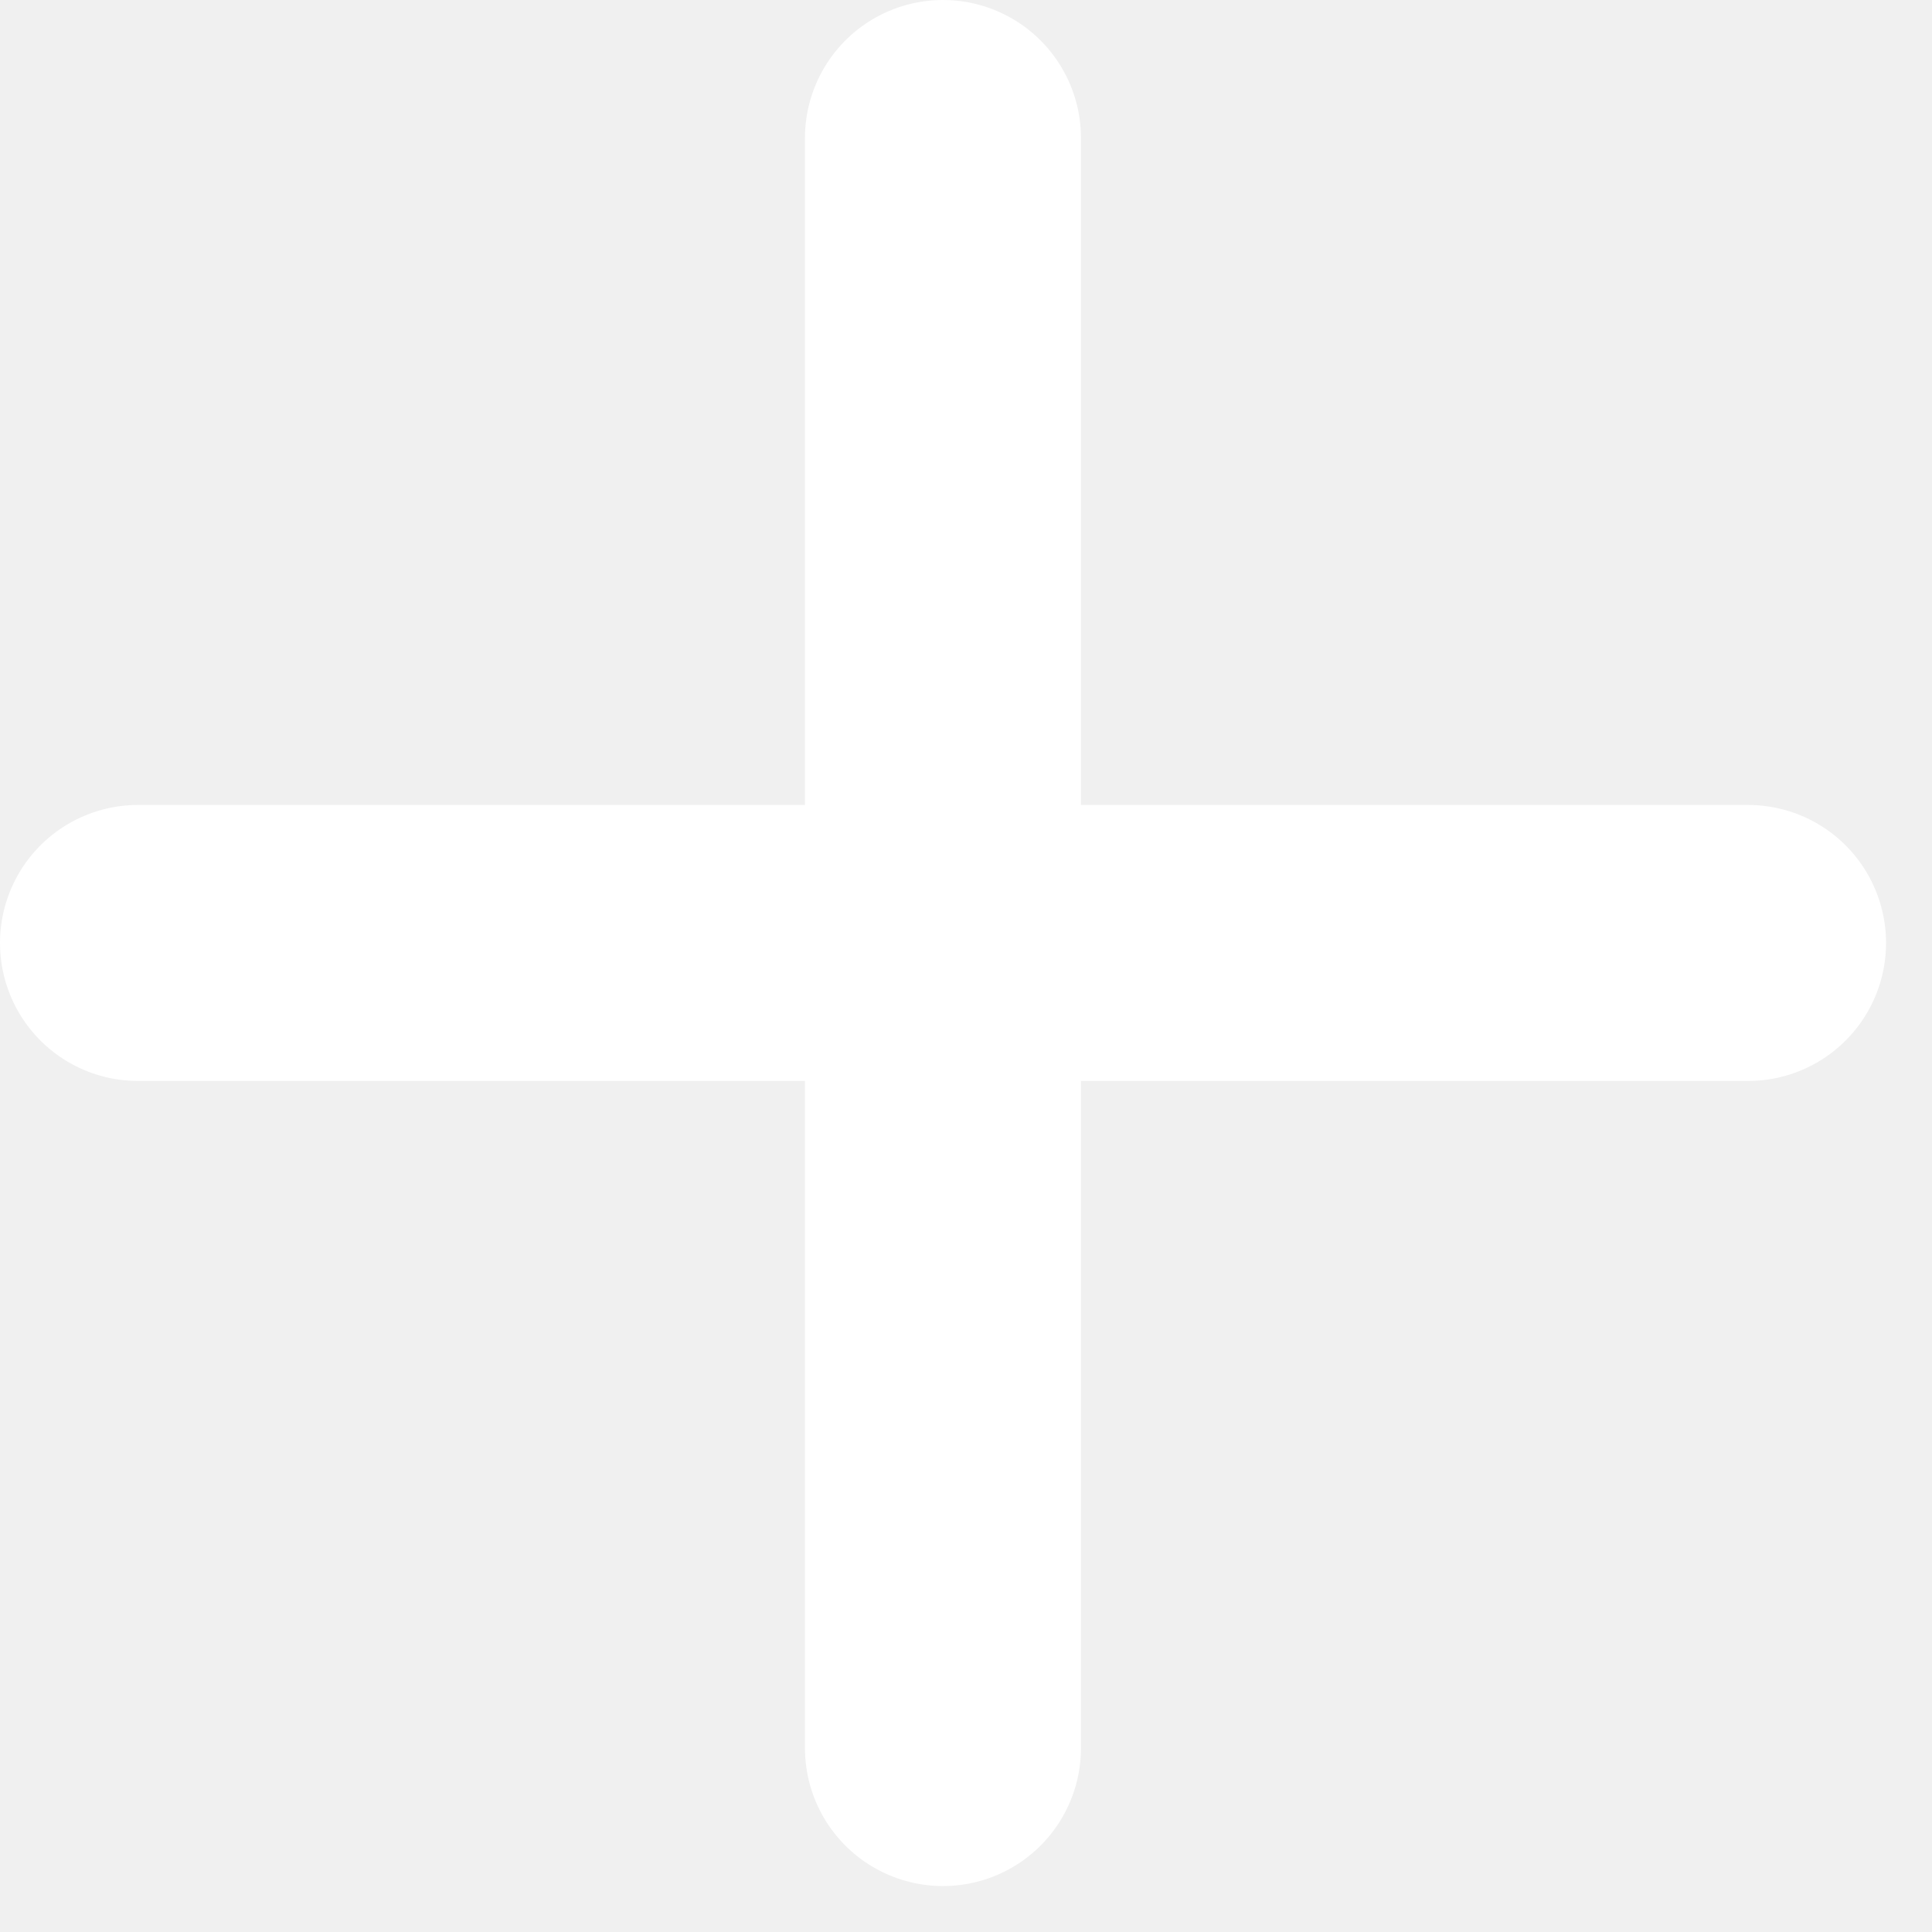
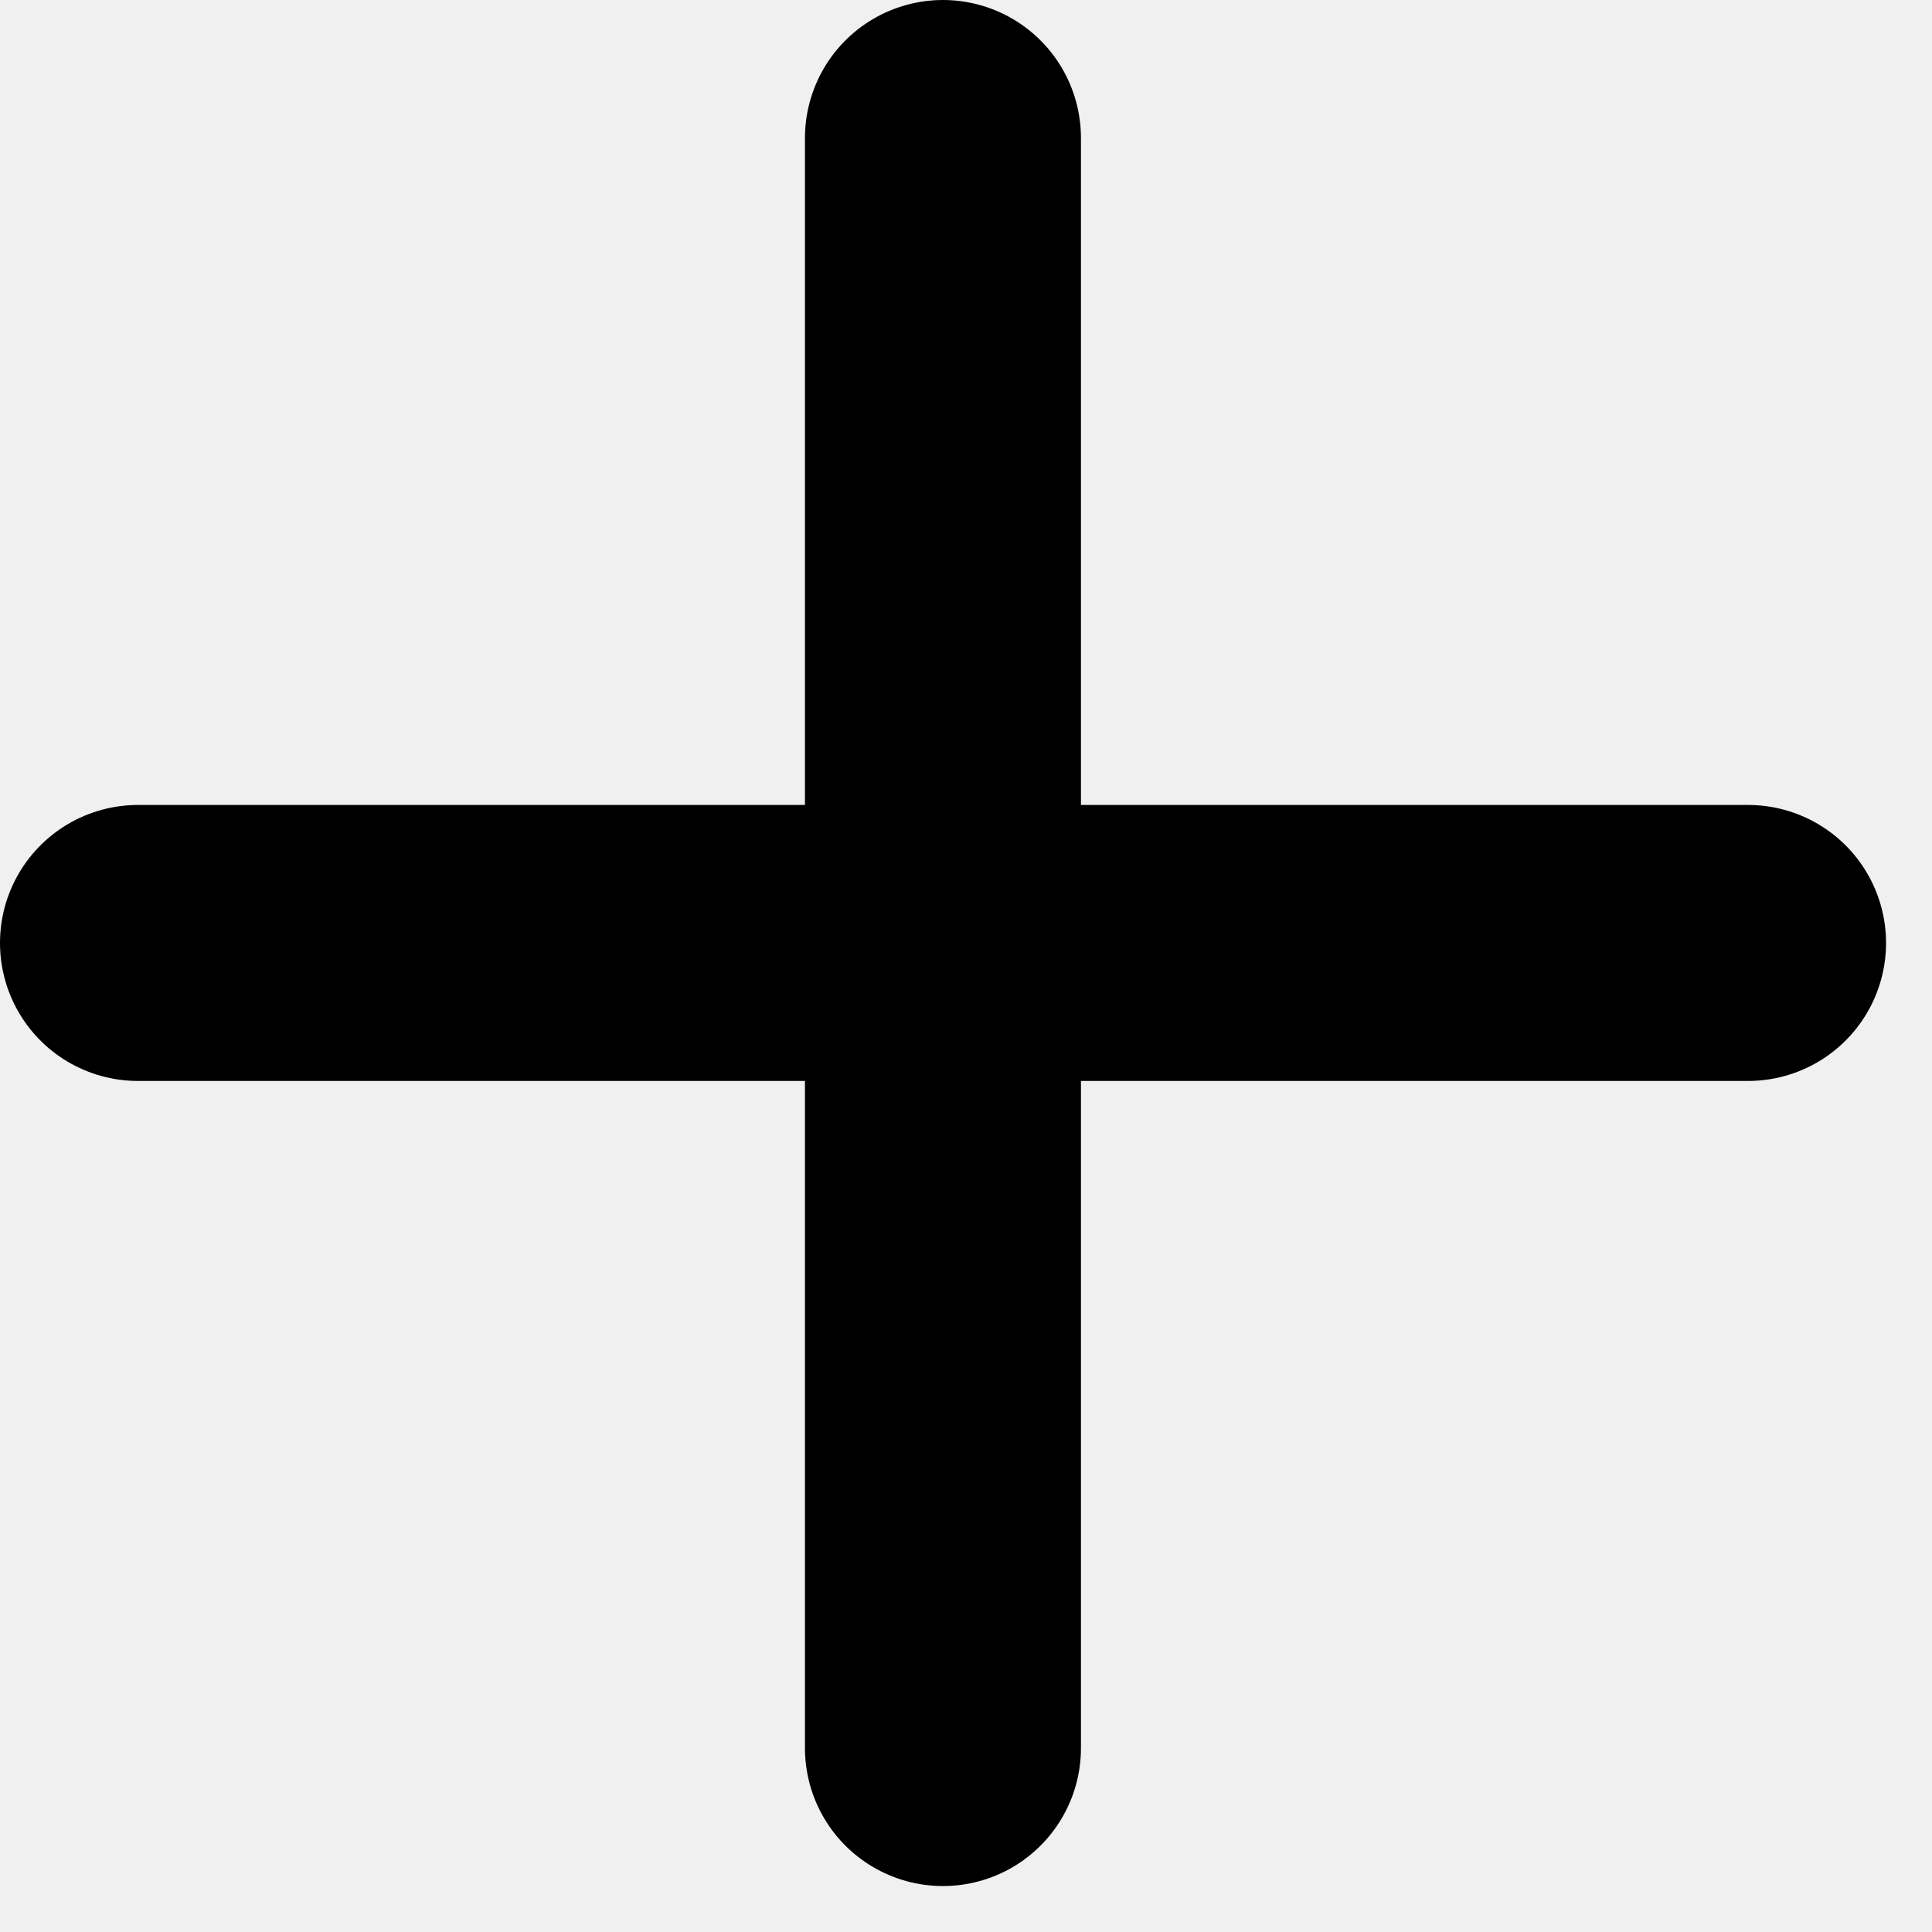
<svg xmlns="http://www.w3.org/2000/svg" width="14" height="14" viewBox="0 0 14 14" fill="none">
-   <path d="M6.833 1V12.667M1 6.833H12.667" stroke="white" stroke-width="2" stroke-linecap="round" stroke-linejoin="round" />
+   <path d="M6.833 1V12.667M1 6.833H12.667" stroke="black" stroke-width="2" stroke-linecap="round" stroke-linejoin="round" />
</svg>
